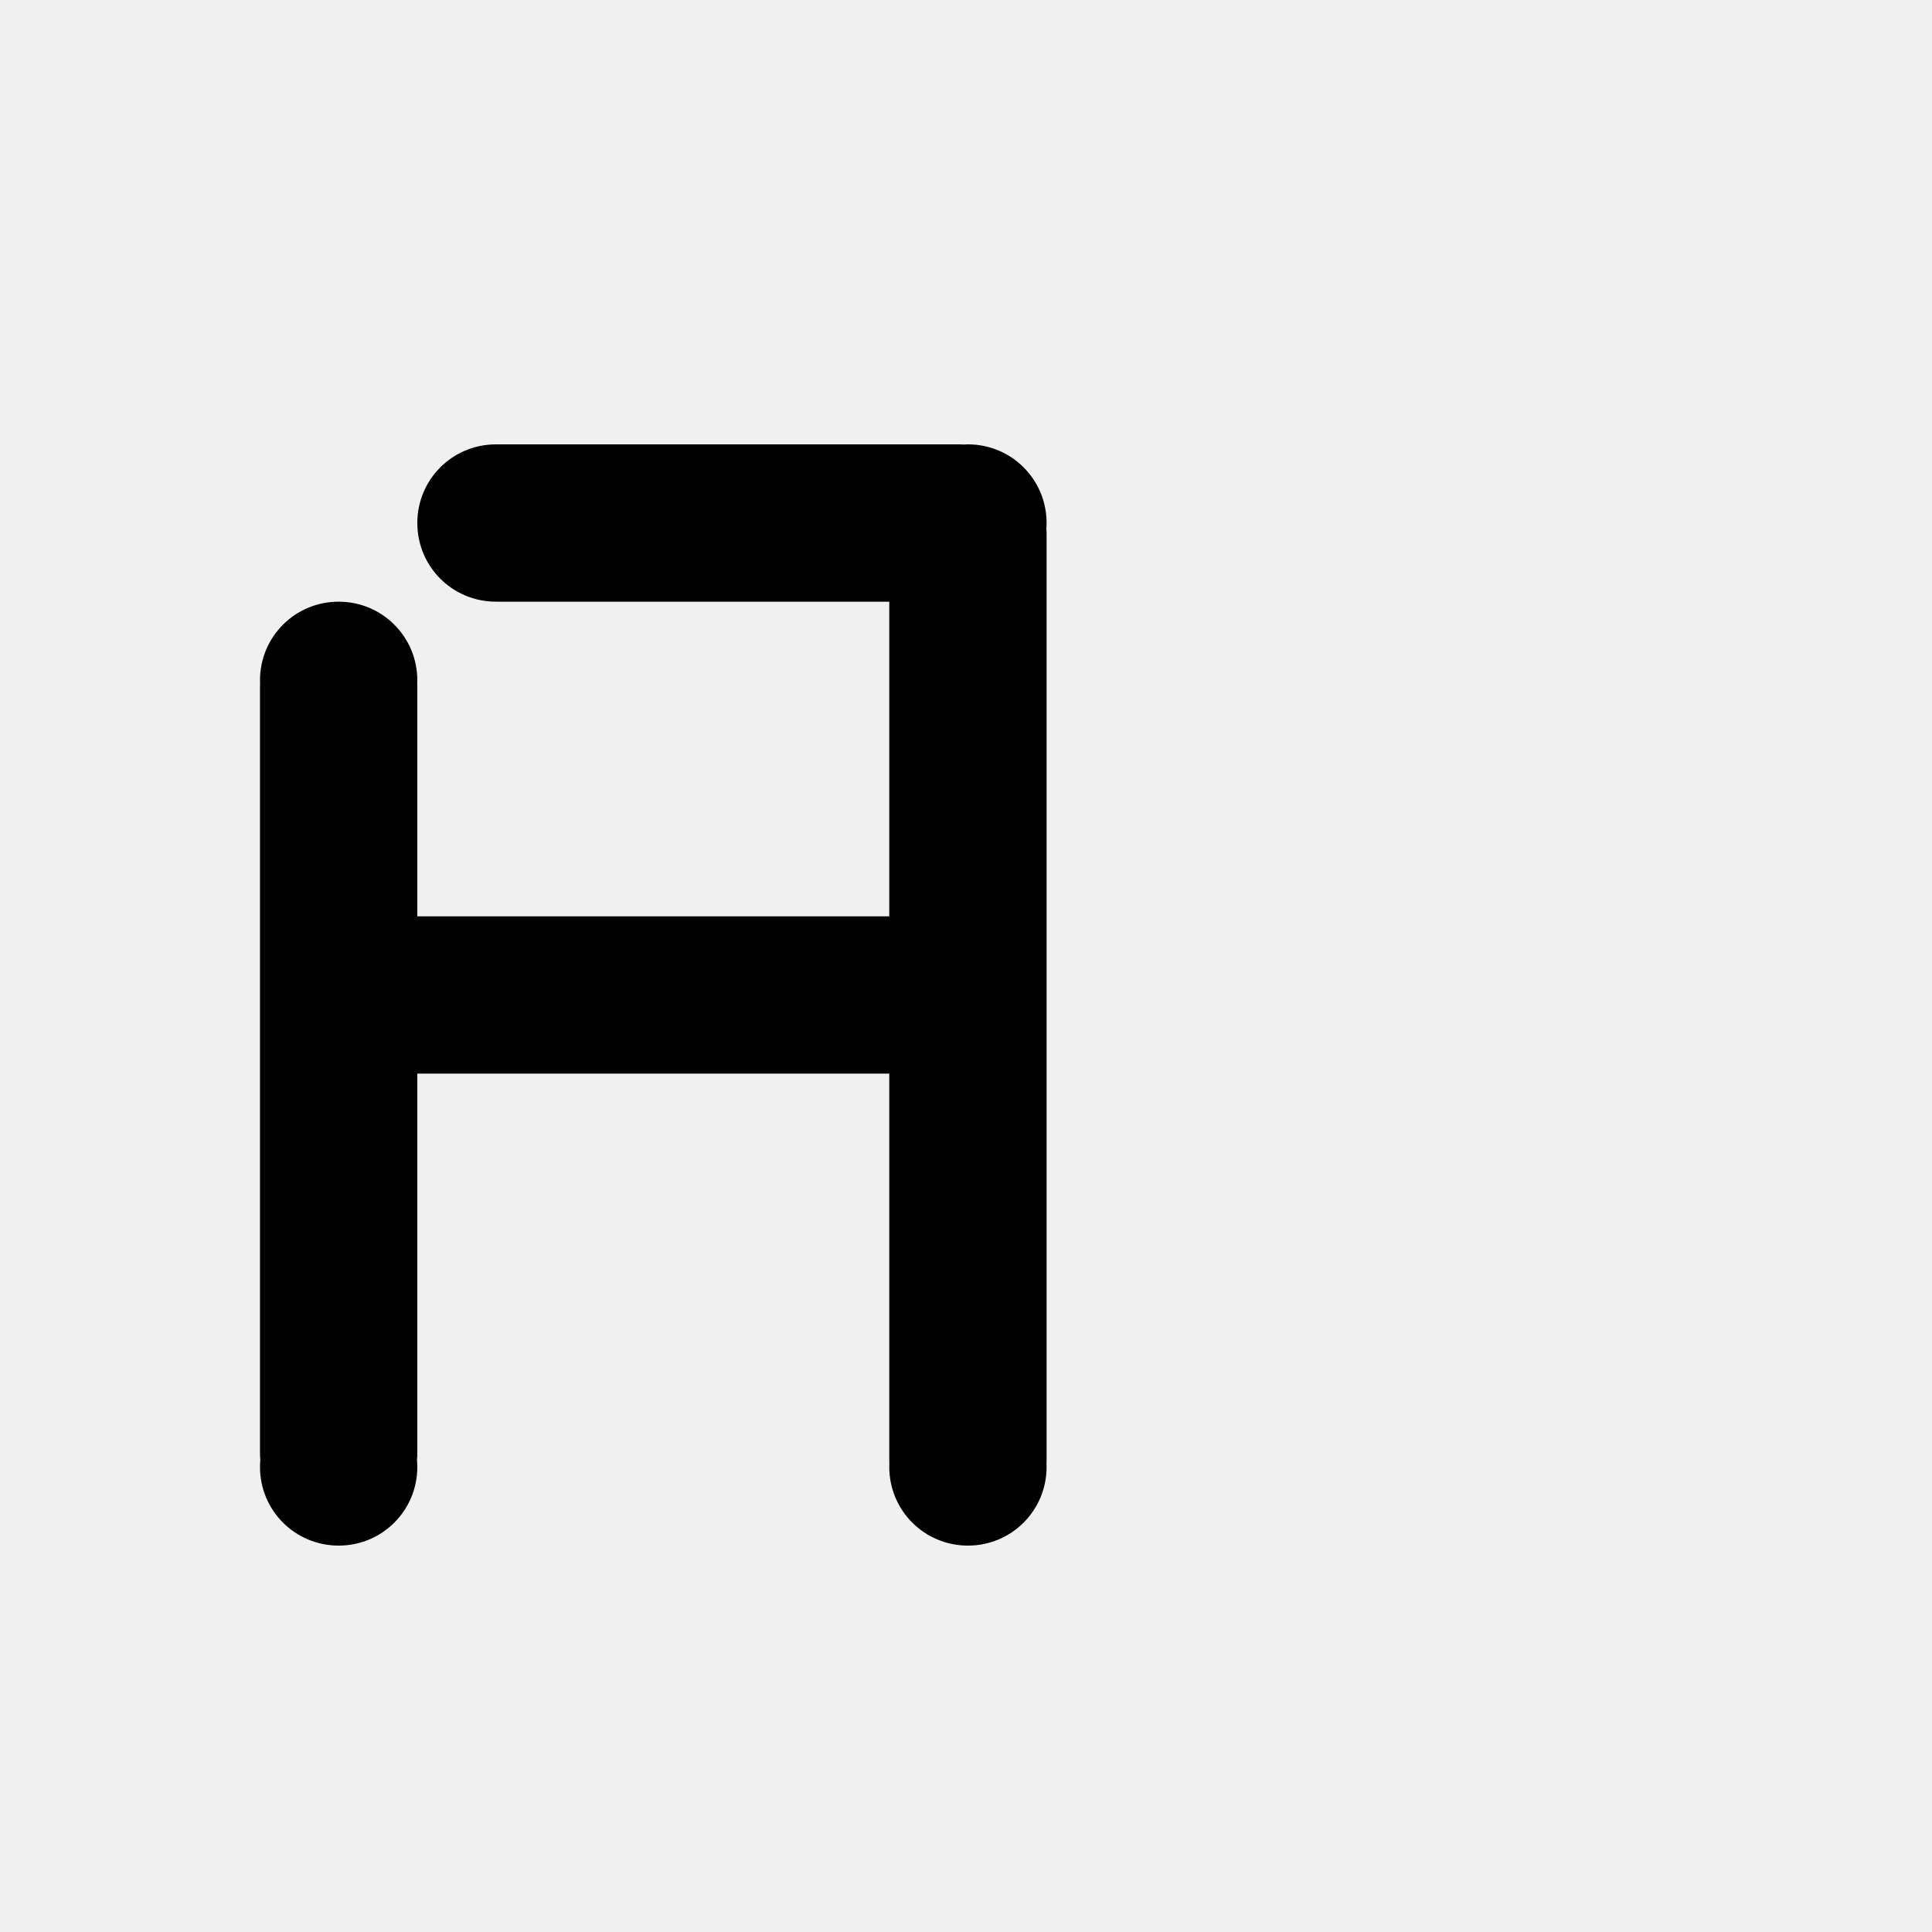
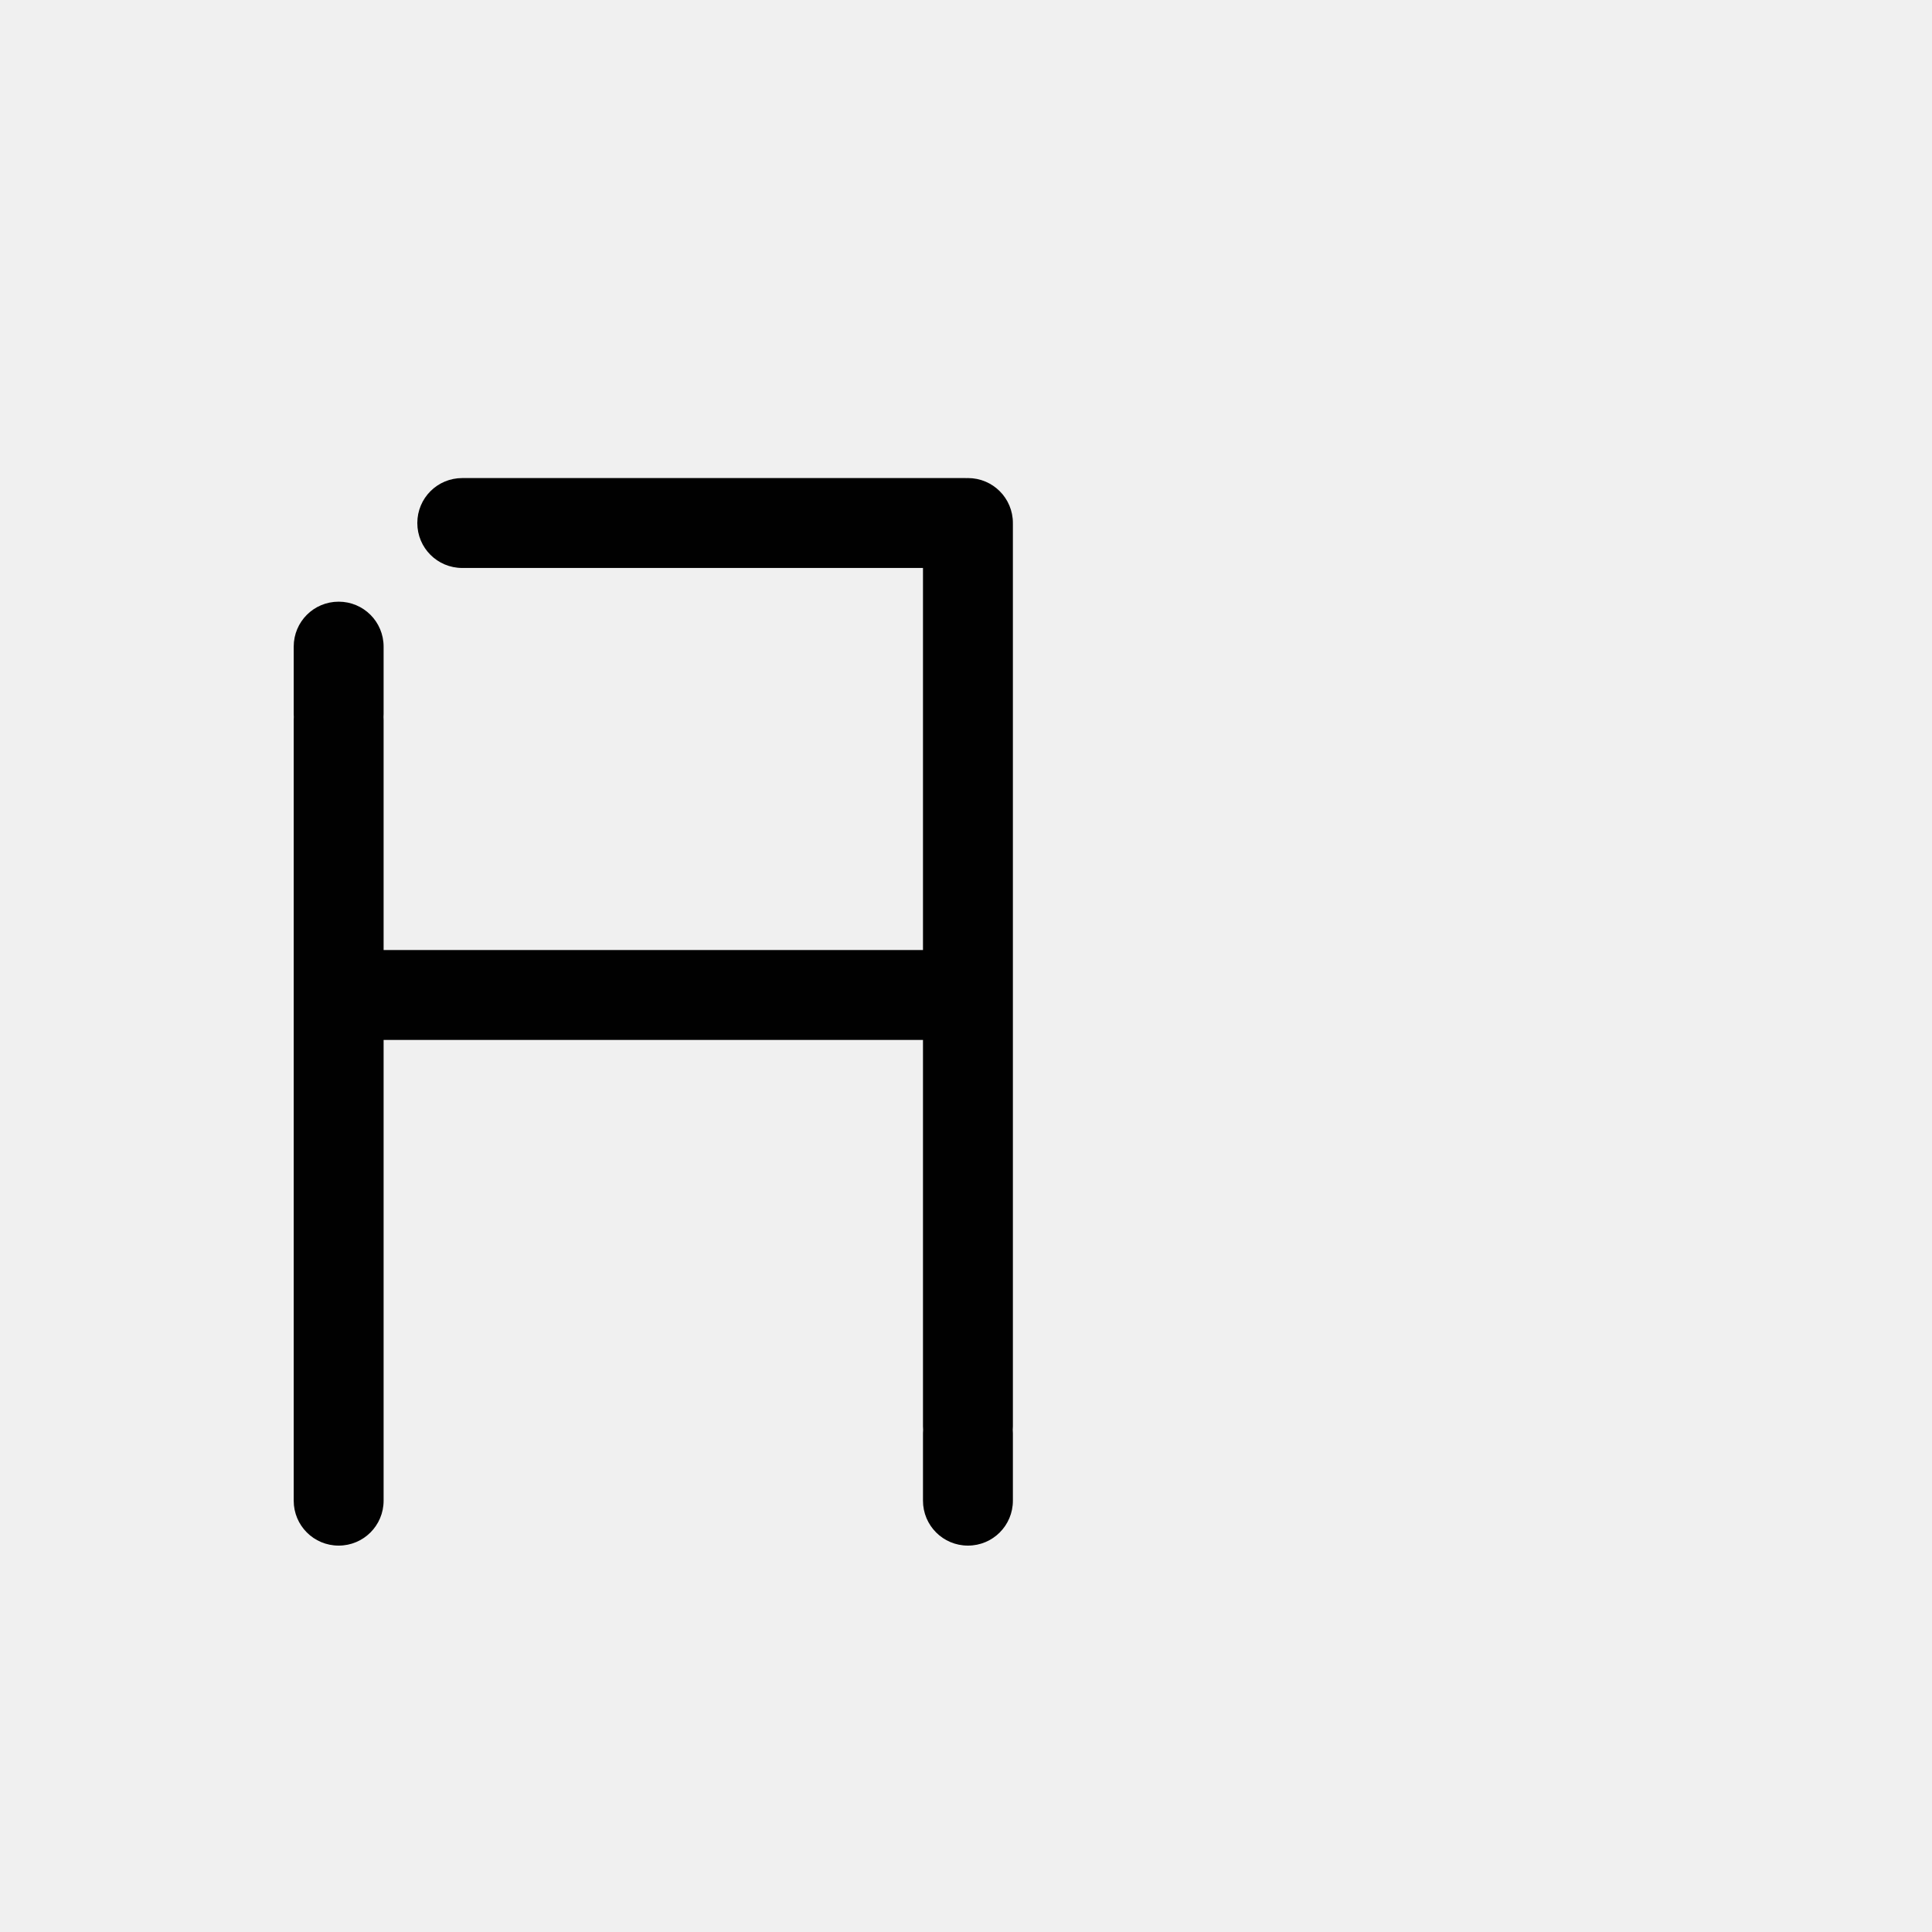
<svg xmlns="http://www.w3.org/2000/svg" width="1000" height="1000" viewBox="0 0 264.583 264.583" version="1.1" id="svg8">
  <defs id="defs2" />
  <g id="layer1" transform="translate(0,-32.41665)">
-     <path style="fill:#010101;fill-opacity:1;fill-rule:nonzero;stroke:#ffffff;stroke-width:0;stroke-miterlimit:4;stroke-dasharray:none;stroke-opacity:1;paint-order:normal" d="M 256.715 230 C 234.159 230 216.002 248.159 216.002 270.715 C 216.002 293.271 234.159 311.428 256.715 311.428 C 256.963 311.428 257.208 311.413 257.455 311.408 C 257.58 311.412 257.702 311.428 257.828 311.428 L 418.461 311.428 L 460.287 311.428 L 460.287 427.967 L 460.287 463.174 L 460.287 474.285 L 342.887 474.285 L 216.002 474.285 L 216.002 426.191 L 216.002 355.494 C 216.002 354.963 215.985 354.436 215.957 353.912 C 215.982 353.325 216.002 352.736 216.002 352.143 C 216.002 329.587 197.843 311.428 175.287 311.428 C 152.731 311.428 134.572 329.587 134.572 352.143 C 134.572 352.736 134.592 353.325 134.617 353.912 C 134.59 354.436 134.572 354.963 134.572 355.494 L 134.572 511.648 L 134.572 603.809 L 134.572 626.031 L 134.572 752.523 C 134.572 753.57 134.633 754.601 134.744 755.617 C 134.637 756.826 134.572 758.048 134.572 759.285 C 134.572 781.841 152.731 800 175.287 800 C 197.843 800 216.002 781.841 216.002 759.285 C 216.002 758.045 215.938 756.821 215.83 755.609 C 215.94 754.596 216.002 753.567 216.002 752.523 L 216.002 603.191 L 216.002 566.826 L 216.002 555.715 L 342.887 555.715 L 460.287 555.715 L 460.287 588.67 L 460.287 626.031 L 460.287 755.758 C 460.287 756.309 460.304 756.857 460.334 757.4 C 460.306 758.025 460.287 758.653 460.287 759.285 C 460.287 781.841 478.446 800 501.002 800 C 523.558 800 541.715 781.841 541.715 759.285 C 541.715 758.653 541.696 758.025 541.668 757.4 C 541.698 756.857 541.715 756.309 541.715 755.758 L 541.715 599.955 L 541.715 566.826 L 541.715 441.33 L 541.715 403.969 L 541.715 276.318 C 541.715 275.44 541.671 274.574 541.594 273.717 C 541.665 272.725 541.715 271.726 541.715 270.715 C 541.715 248.159 523.558 230 501.002 230 C 500.126 230 499.259 230.036 498.396 230.09 C 497.949 230.035 497.496 230 497.033 230 L 418.461 230 L 257.828 230 C 257.702 230 257.58 230.015 257.455 230.02 C 257.208 230.015 256.963 230 256.715 230 z " transform="matrix(0.2645833,0,0,0.2645833,0,32.41665)" id="rect850" />
+     <path style="fill:#010101;fill-opacity:1;fill-rule:nonzero;stroke:#ffffff;stroke-width:0;stroke-miterlimit:4;stroke-dasharray:none;stroke-opacity:1;paint-order:normal" d="M 239.268 247.447 C 226.378 247.447 216.002 257.825 216.002 270.715 C 216.002 283.604 226.378 293.98 239.268 293.98 L 274.164 293.98 L 415.01 293.98 L 477.734 293.98 L 477.734 339.971 L 477.734 452.326 L 477.734 491.734 L 372.51 491.734 L 335.74 491.734 L 198.553 491.734 L 198.553 485.396 L 198.553 372.607 C 198.553 372.103 198.532 371.604 198.5 371.107 C 198.532 370.606 198.553 370.102 198.553 369.592 L 198.553 334.695 C 198.553 321.806 188.177 311.428 175.287 311.428 C 162.398 311.428 152.021 321.806 152.021 334.695 L 152.021 369.592 C 152.021 370.102 152.042 370.606 152.074 371.107 C 152.042 371.604 152.021 372.103 152.021 372.607 L 152.021 494.535 L 152.021 544.602 L 152.021 653.875 L 152.021 750.646 L 152.021 776.734 C 152.021 789.624 162.398 800 175.287 800 C 188.177 800 198.553 789.624 198.553 776.734 L 198.553 741.838 L 198.553 605.068 L 198.553 538.982 L 198.553 538.266 L 335.74 538.266 L 372.51 538.266 L 477.734 538.266 L 477.734 591.682 L 477.734 626.031 L 477.734 738.307 C 477.734 738.898 477.765 739.483 477.809 740.062 C 477.765 740.649 477.734 741.24 477.734 741.838 L 477.734 776.734 C 477.734 789.624 488.112 800 501.002 800 C 513.891 800 524.268 789.624 524.268 776.734 L 524.268 741.838 C 524.268 741.238 524.238 740.645 524.193 740.057 C 524.237 739.479 524.268 738.896 524.268 738.307 L 524.268 617.406 L 524.268 566.826 L 524.268 438.318 L 524.268 335.316 L 524.268 271.314 C 524.268 271.249 524.259 271.185 524.258 271.119 C 524.26 270.984 524.268 270.851 524.268 270.715 C 524.268 257.825 513.891 247.447 501.002 247.447 C 500.71 247.447 500.42 247.46 500.131 247.471 C 499.984 247.461 499.837 247.447 499.688 247.447 L 415.01 247.447 L 274.164 247.447 L 239.268 247.447 z " transform="matrix(0.2645833,0,0,0.2645833,0,32.41665)" id="rect843" />
  </g>
</svg>
